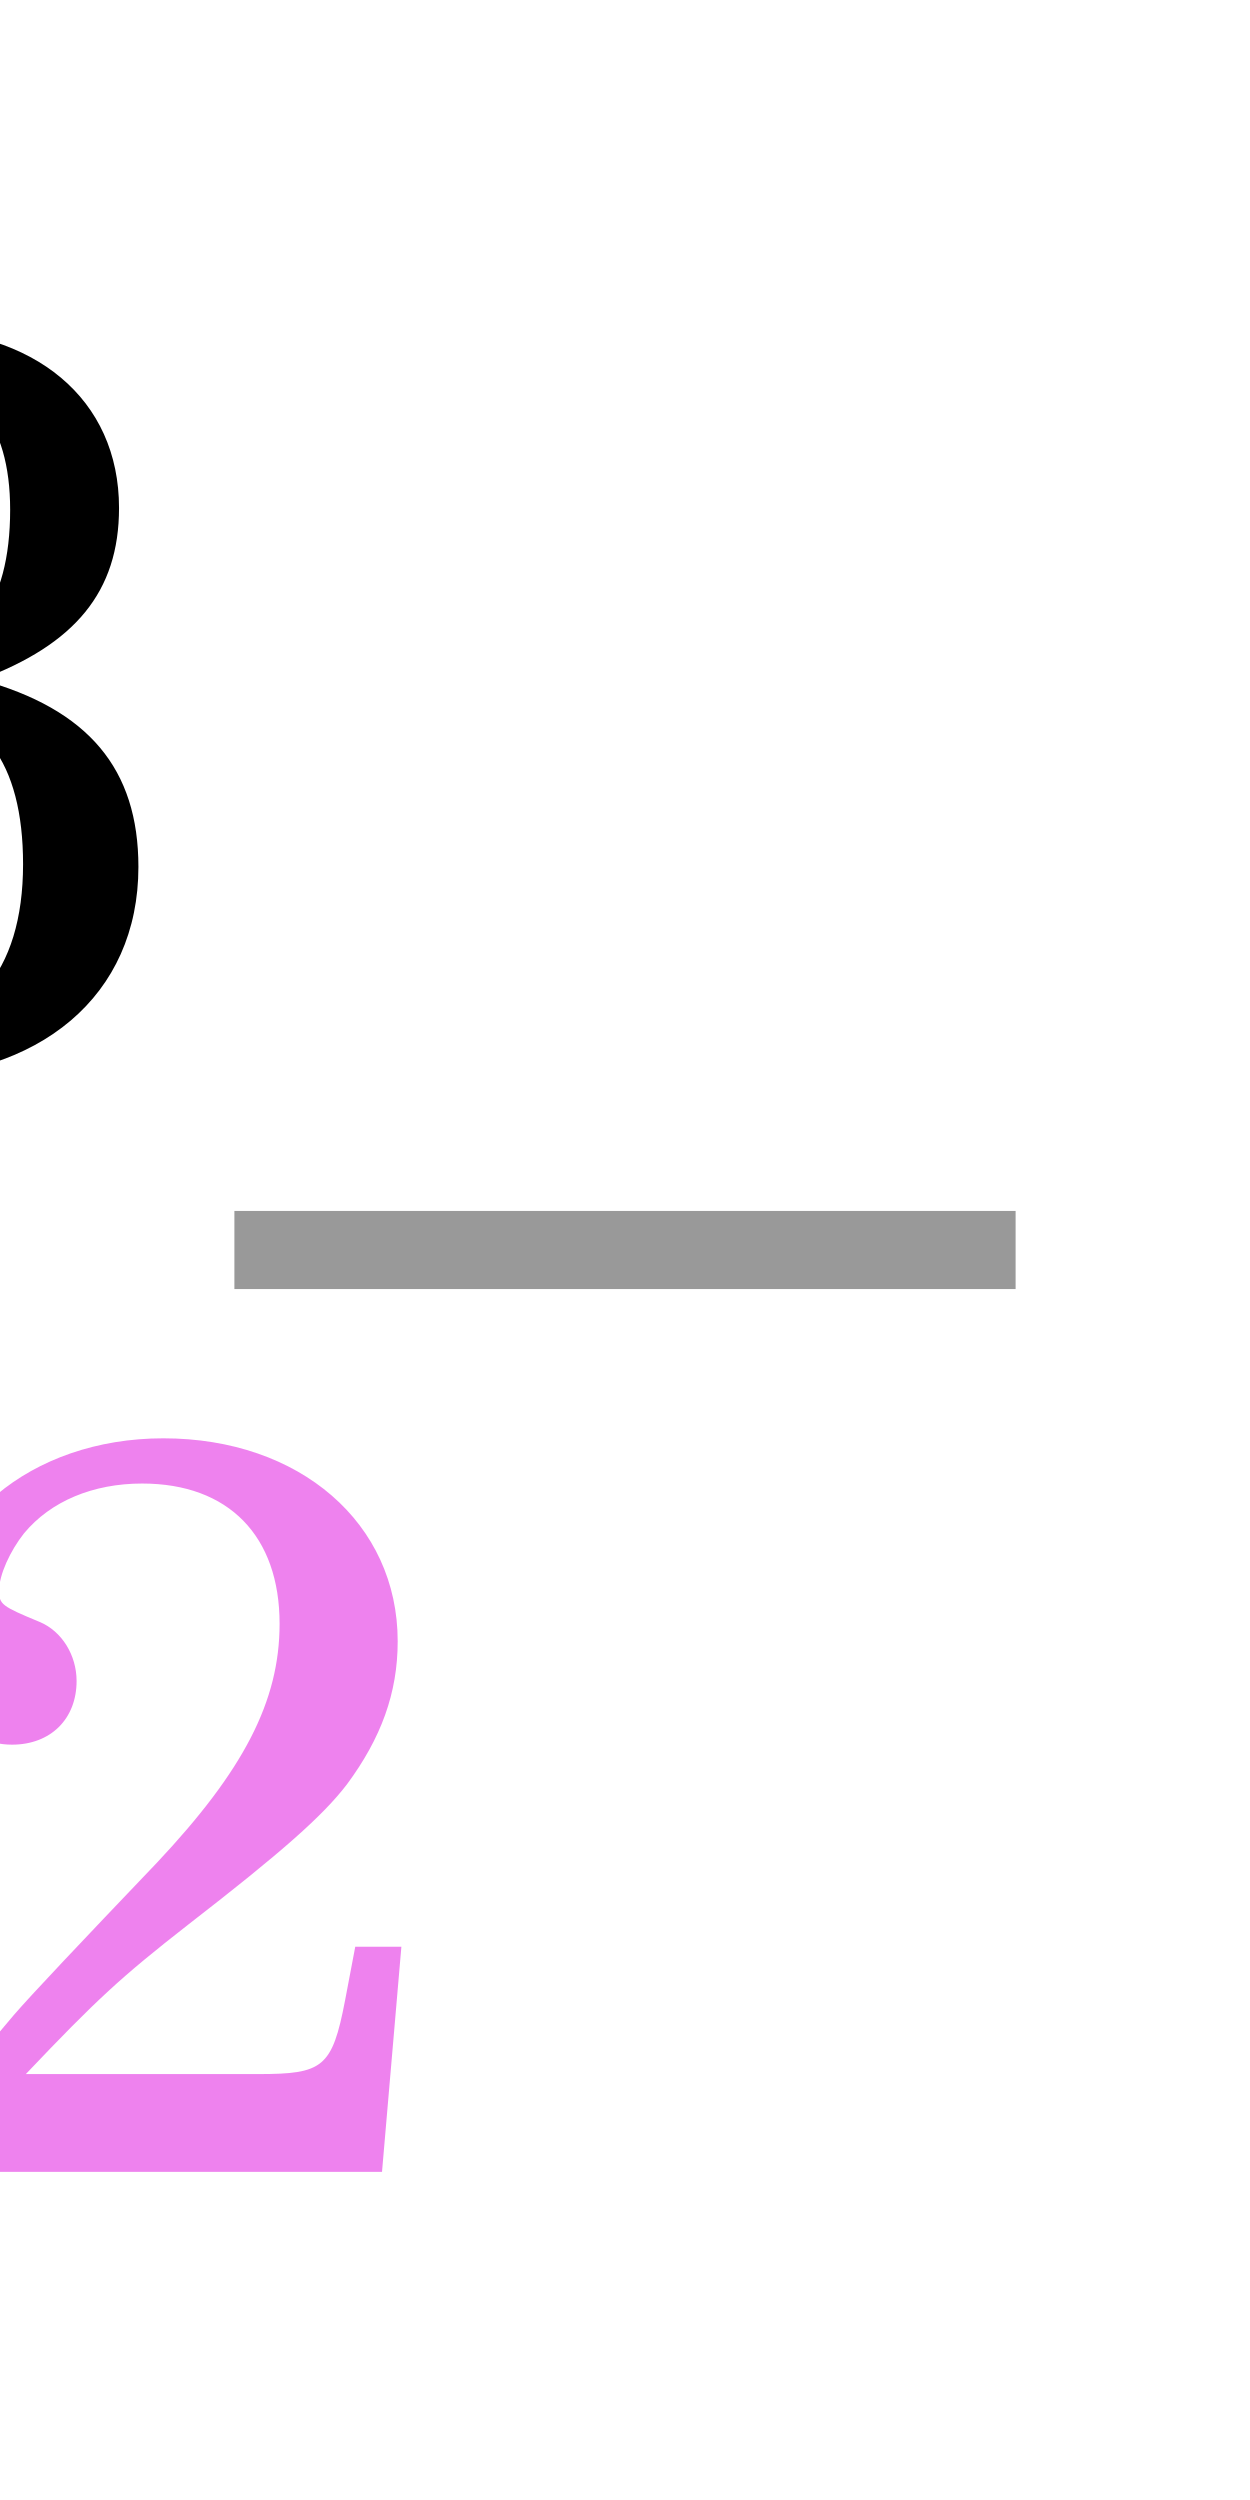
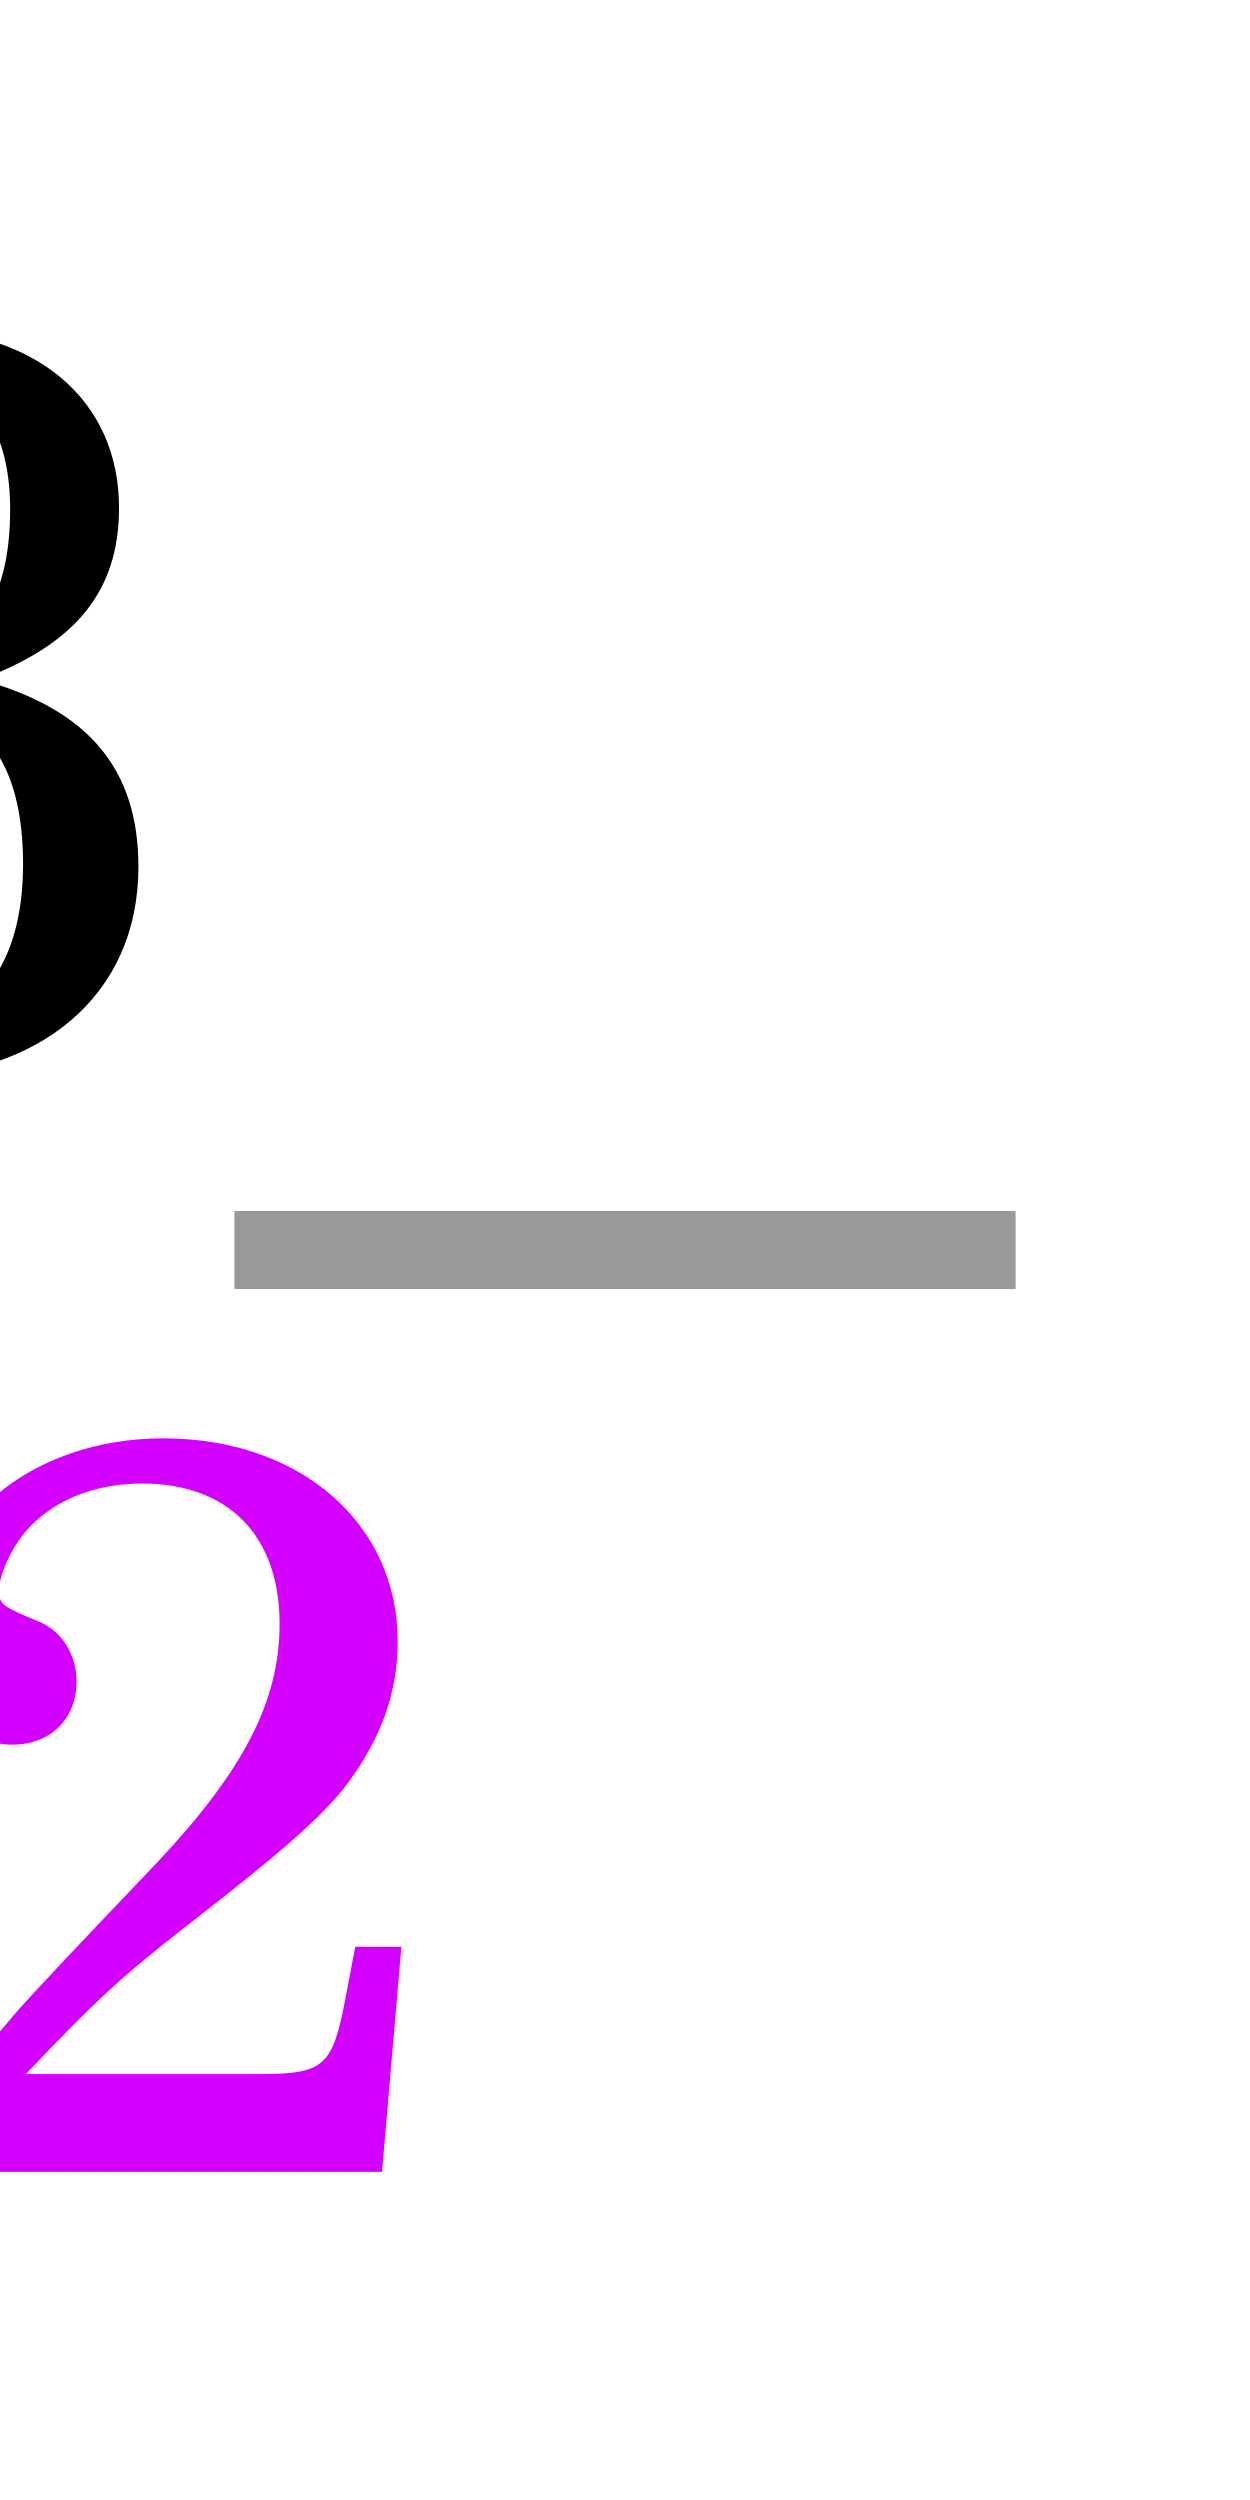
<svg xmlns="http://www.w3.org/2000/svg" width="80" height="160" viewBox="0 0 21.167 42.333" version="1.1" id="svg8">
  <defs id="defs2" />
  <g id="layer1">
    <text xml:space="preserve" style="font-size:17.639px;line-height:1.25;font-family:C059;-inkscape-font-specification:C059;text-align:center;letter-spacing:0px;word-spacing:0px;text-anchor:middle;stroke-width:0.265" x="10.724" y="17.992" id="text847">
      <tspan id="tspan845" x="10.724" y="17.992" style="stroke-width:0.265">3</tspan>
    </text>
-     <text xml:space="preserve" style="font-size:17.639px;line-height:1.25;font-family:C059;-inkscape-font-specification:C059;text-align:center;letter-spacing:0px;word-spacing:0px;text-anchor:middle;fill:#ee82ee;fill-opacity:1;stroke-width:0.265;" x="10.151" y="36.777" id="text847-3">
-       <tspan id="tspan845-6" x="10.151" y="36.777" style="fill:#ee82ee;fill-opacity:1;stroke-width:0.265;">12</tspan>
+     <text xml:space="preserve" style="font-size:17.639px;line-height:1.25;font-family:C059;-inkscape-font-specification:C059;text-align:center;letter-spacing:0px;word-spacing:0px;text-anchor:middle;fill:#d400ff;fill-opacity:1;stroke-width:0.265;" x="10.151" y="36.777" id="text847-3">
+       <tspan id="tspan845-6" x="10.151" y="36.777" style="fill:#d400ff;fill-opacity:1;stroke-width:0.265;">12</tspan>
    </text>
    <rect style="opacity:0.996;fill:#999999;stroke-width:0.296" id="rect867" width="13.229" height="1.323" x="3.969" y="20.505" />
  </g>
</svg>
